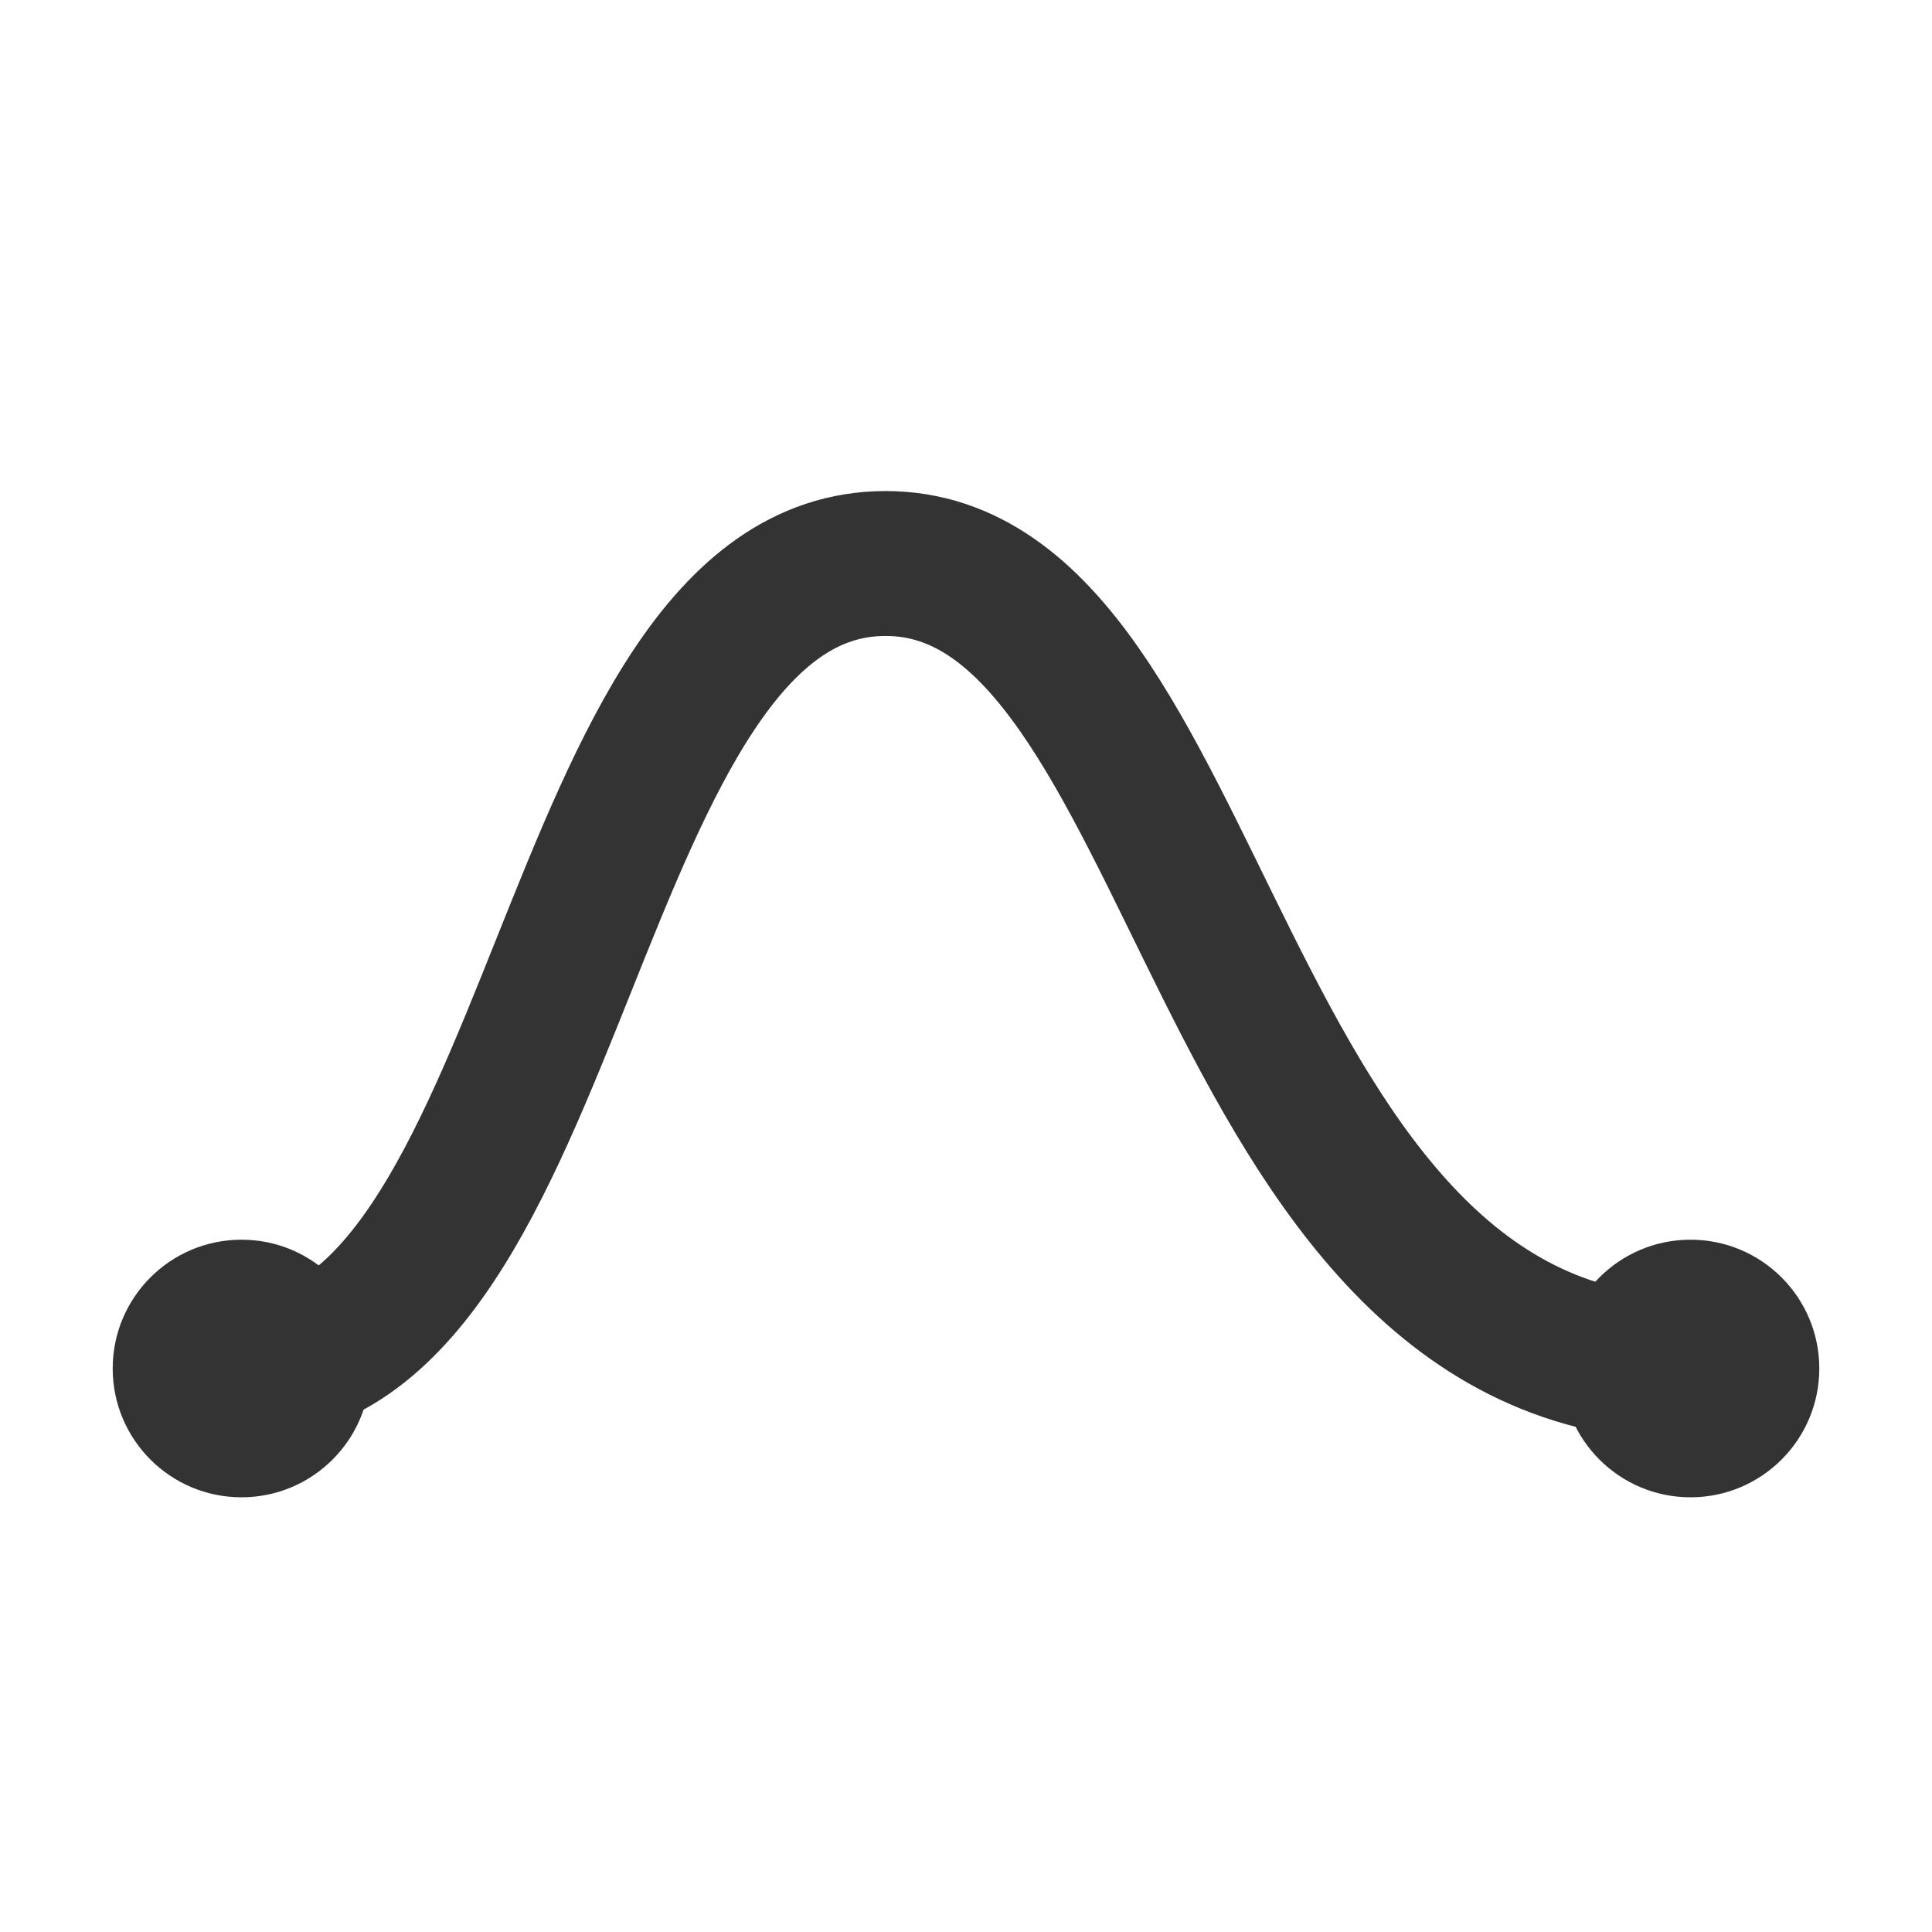
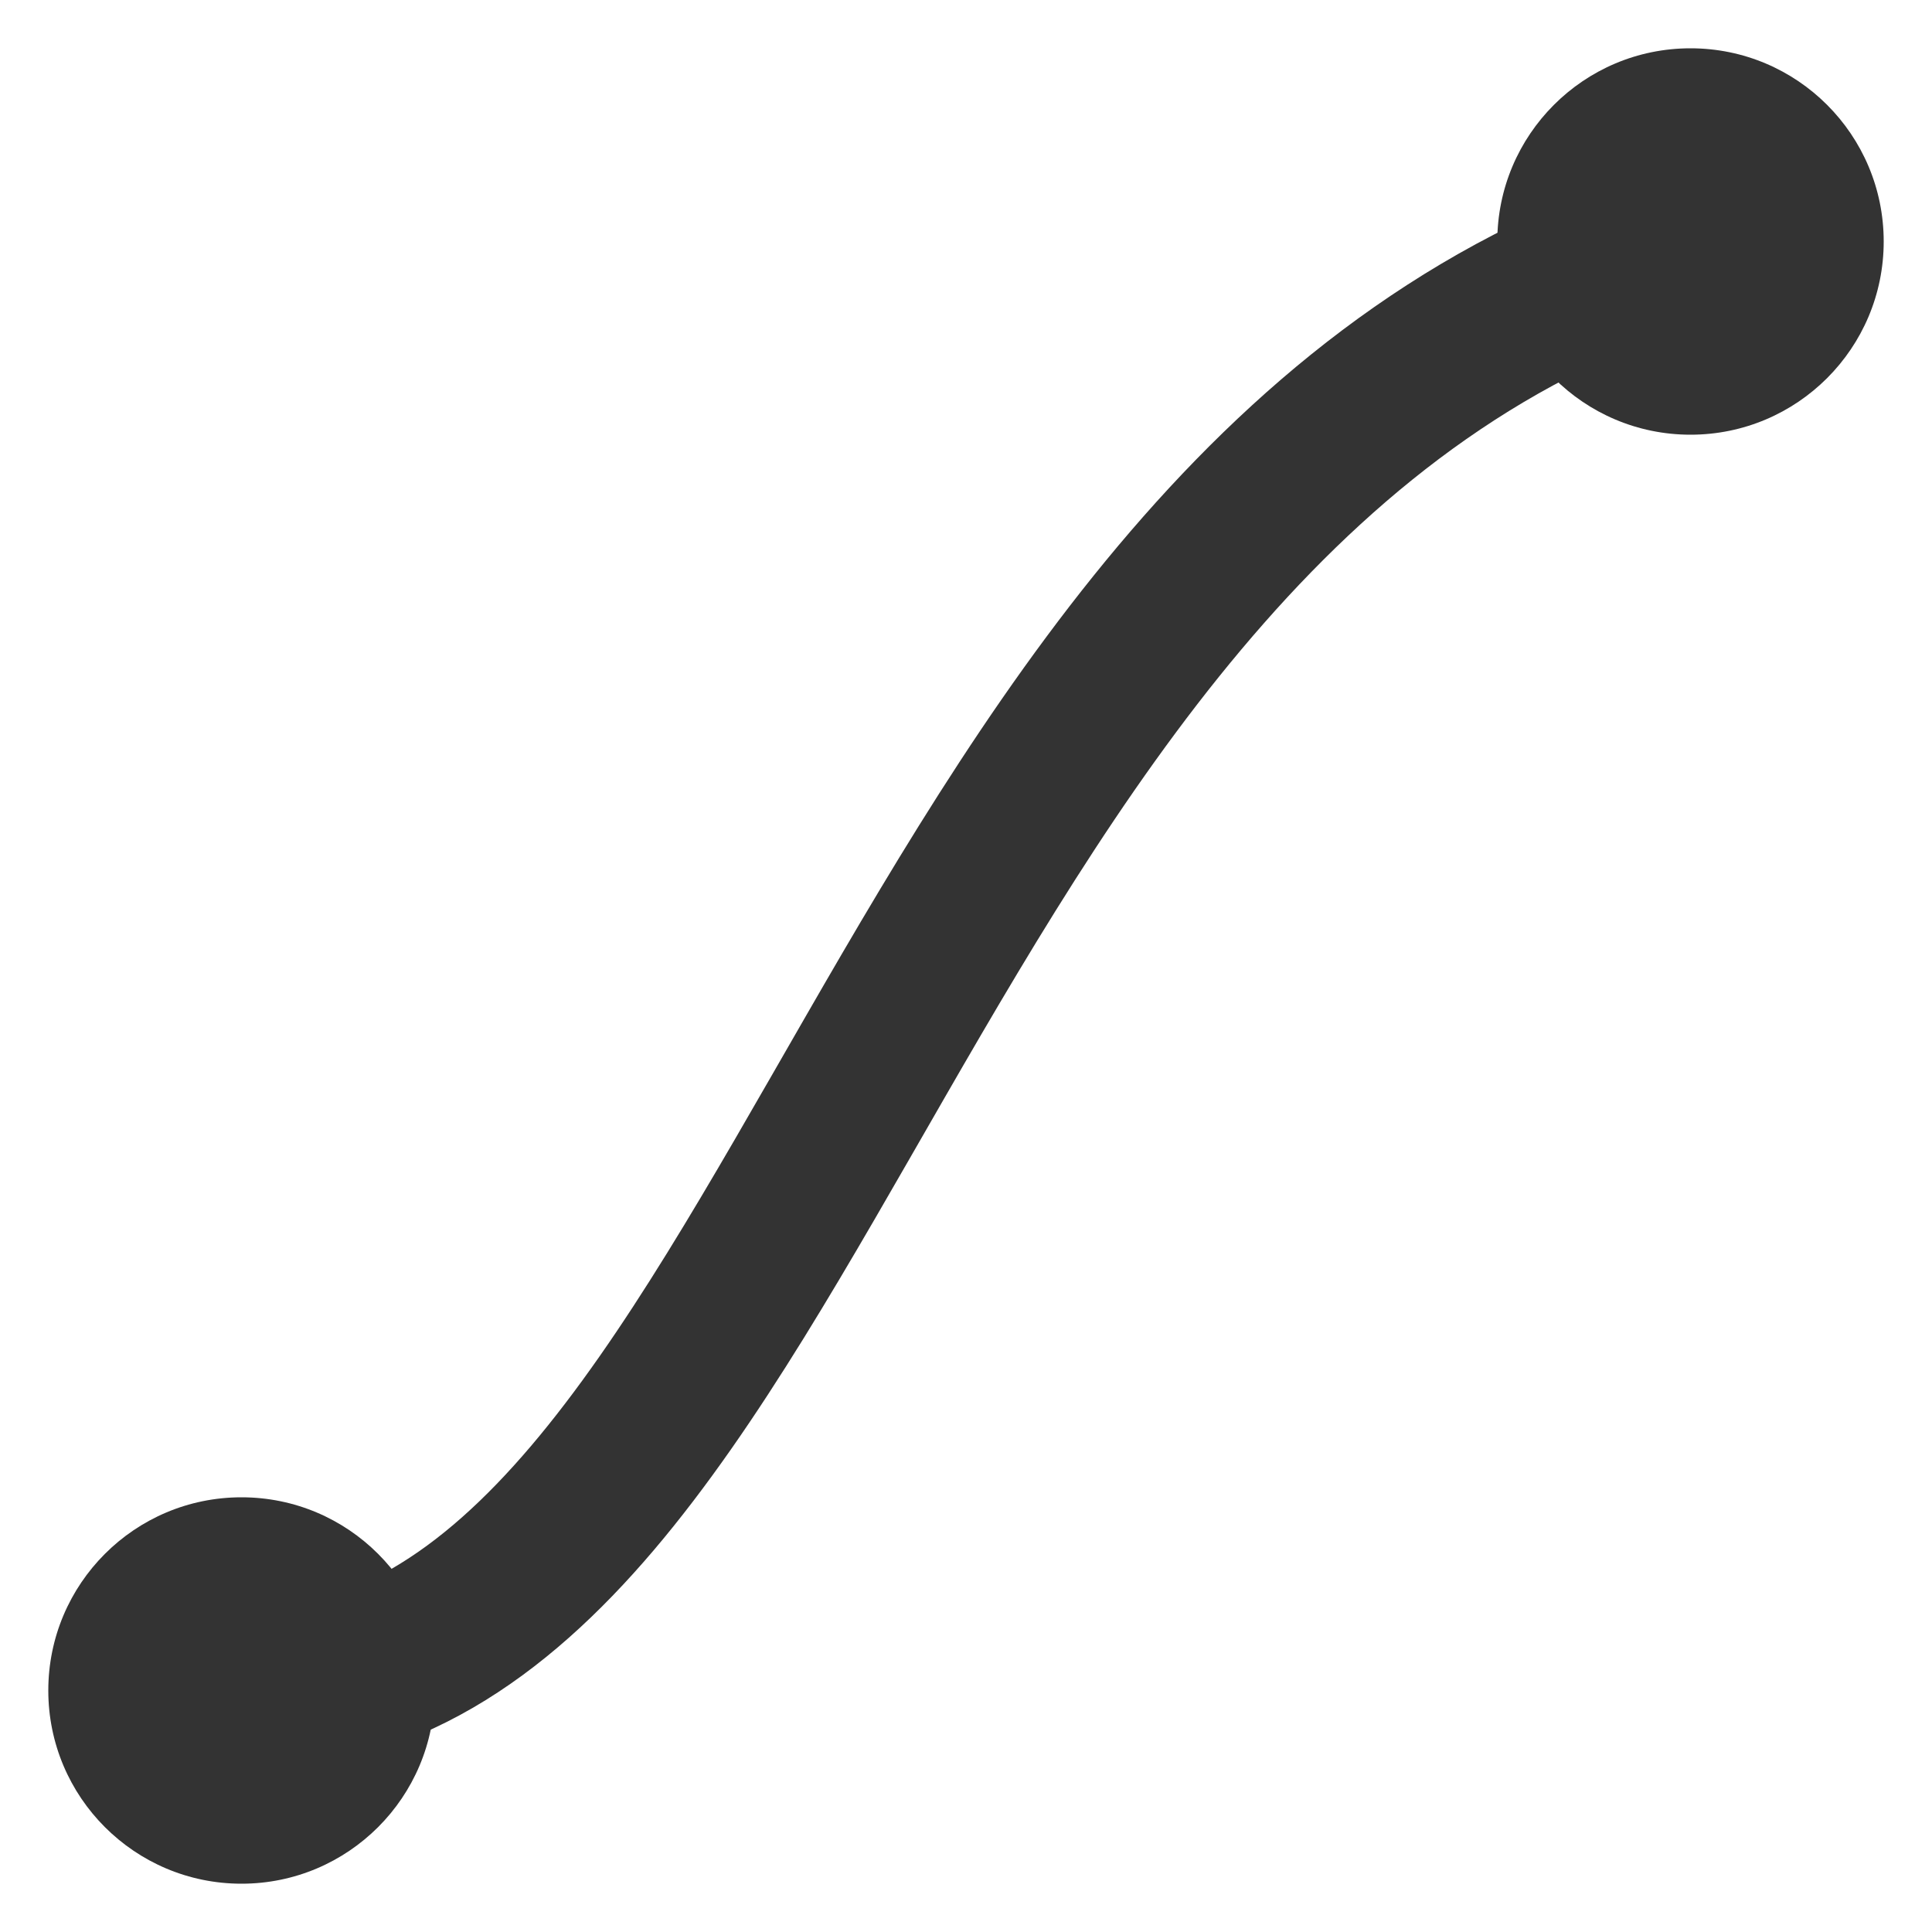
- <svg xmlns="http://www.w3.org/2000/svg" viewBox="0 0 24 24" fill="none" stroke="#333333" stroke-width="1.8" stroke-linecap="round" stroke-linejoin="round">
-   <path d="M3 17 C7 17 7 7 11 7 C15 7 15 17 21 17" />
-   <circle cx="3" cy="17" r="1.6" fill="#333333" stroke="none" />
-   <circle cx="21" cy="17" r="1.6" fill="#333333" stroke="none" />
+ <svg xmlns="http://www.w3.org/2000/svg" viewBox="0 0 24 24" fill="none" stroke="#333333" stroke-width="2" stroke-linecap="round" stroke-linejoin="round">
+   <path d="M3 21 C10 21 11 6 21 3" />
+   <circle cx="3" cy="21" r="2.4" fill="#333333" stroke="none" />
+   <circle cx="21" cy="3" r="2.4" fill="#333333" stroke="none" />
</svg>
